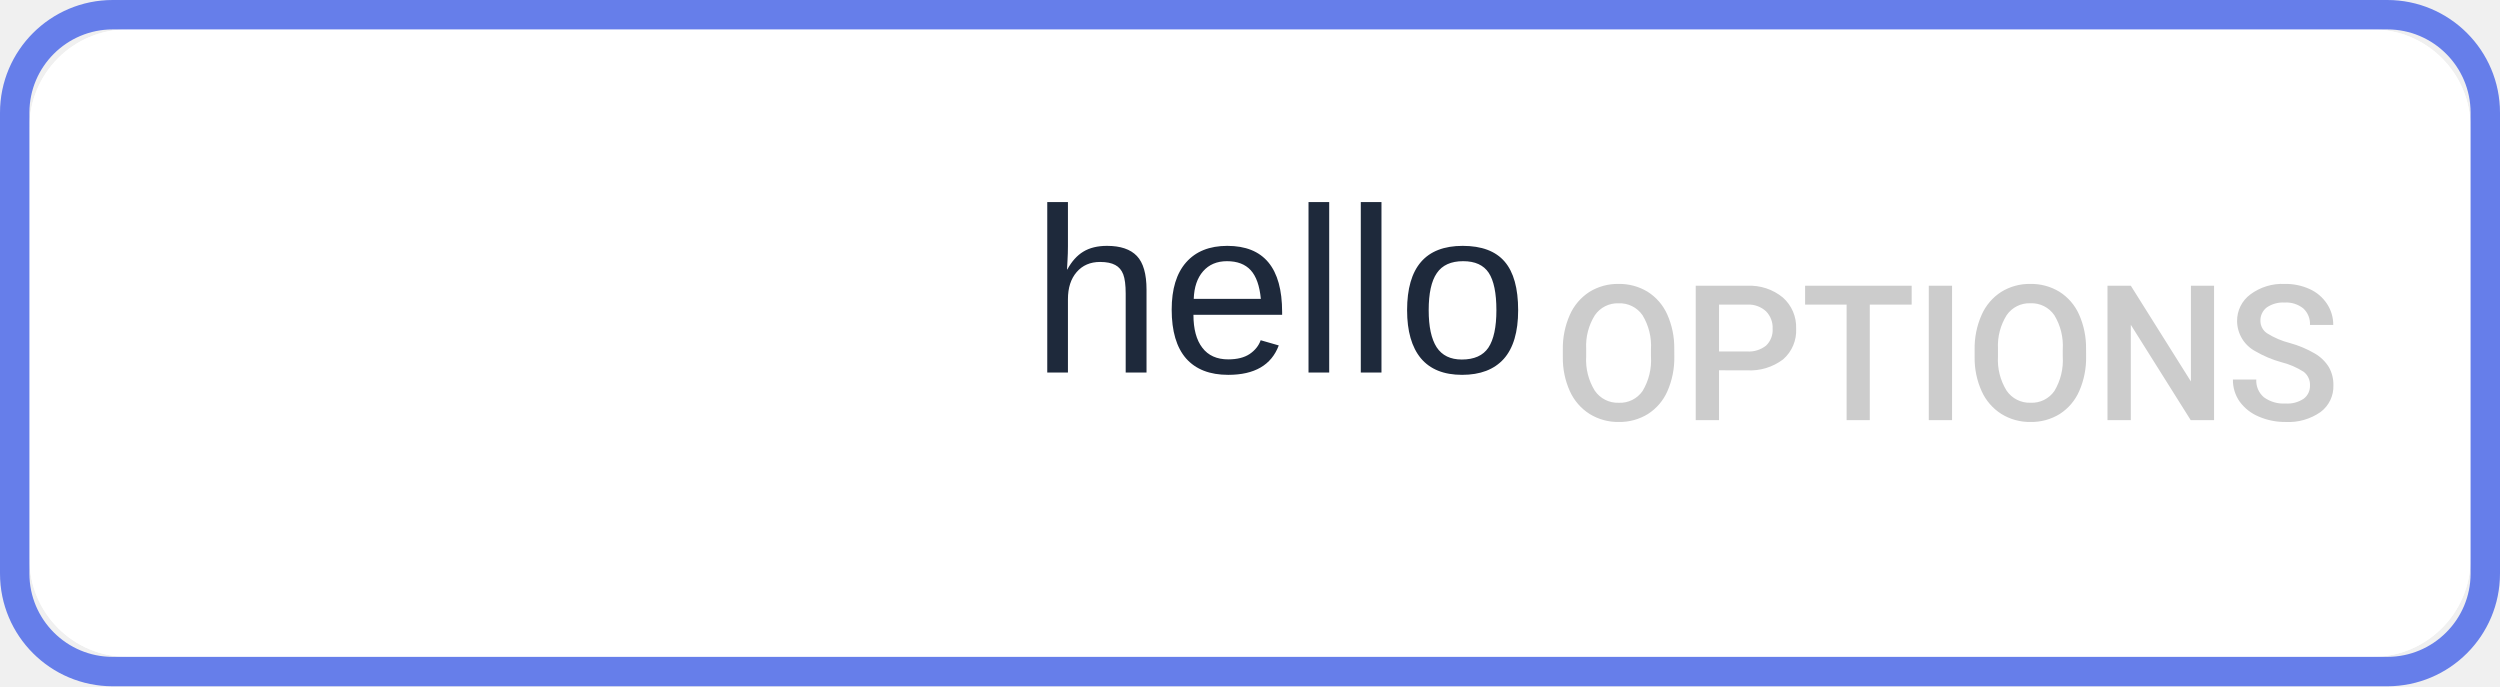
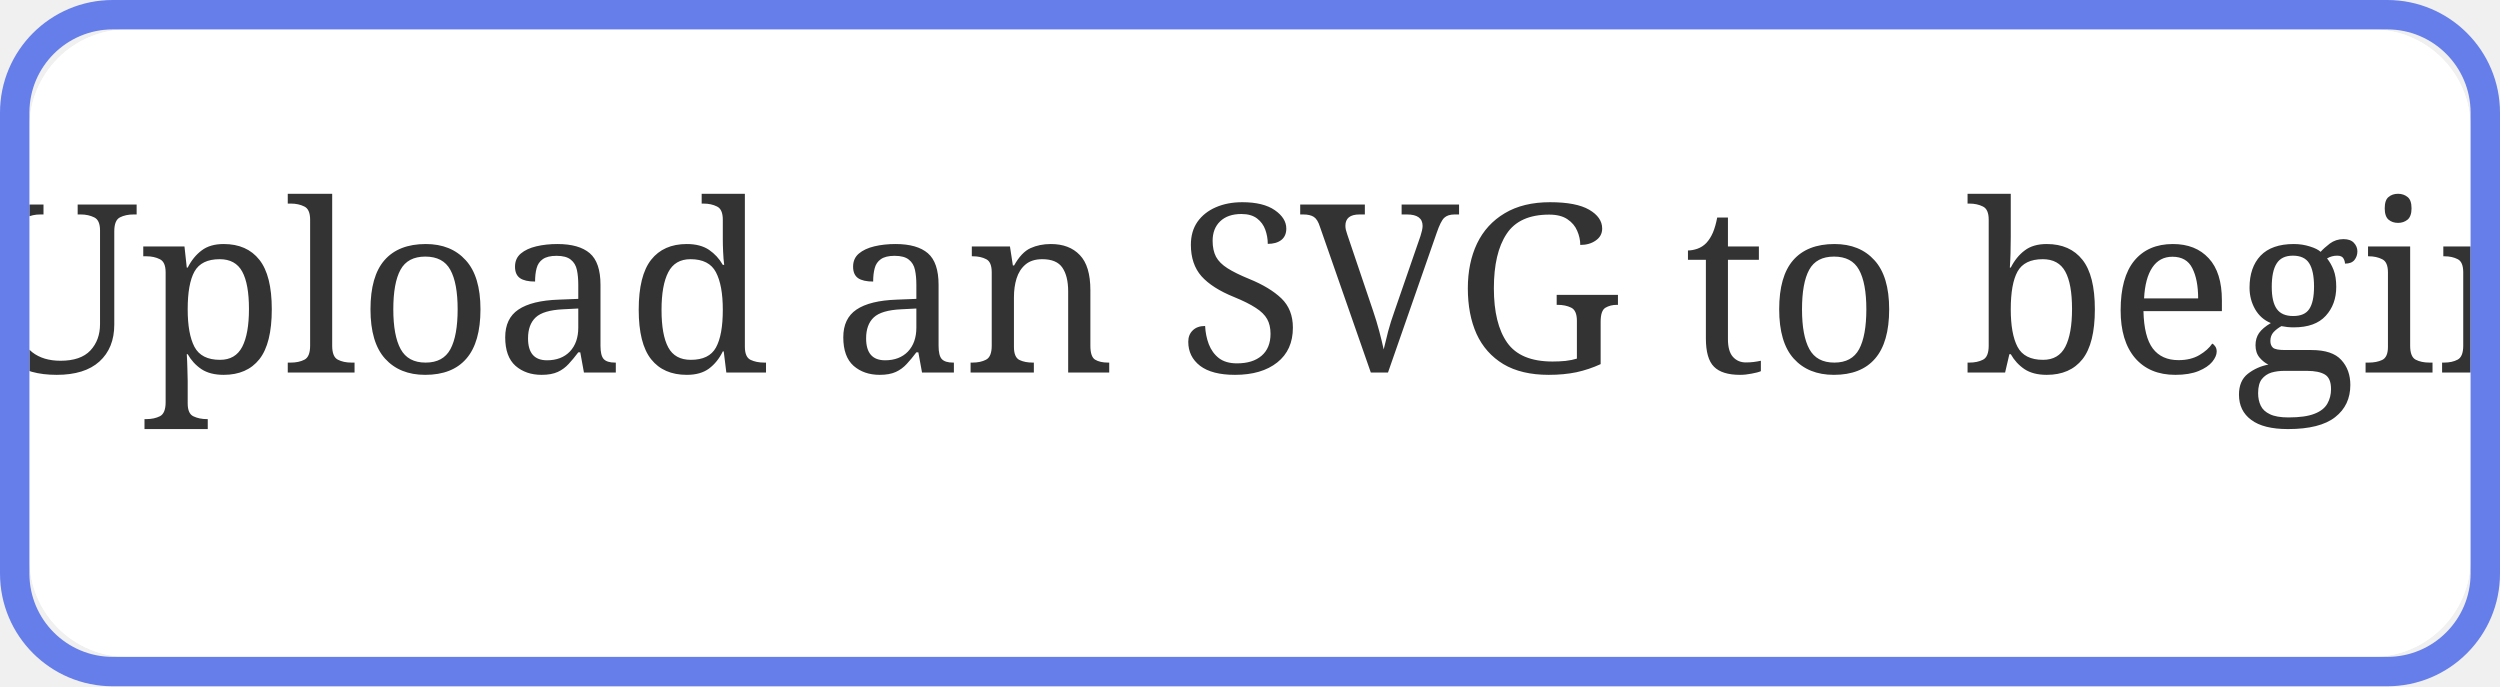
<svg xmlns="http://www.w3.org/2000/svg" width="255" height="70" viewBox="0 0 255 70">
  <defs>
-     <clipPath id="export-clip-1763875593179">
+     <clipPath id="export-clip-1763906475611">
      <rect x="3" y="3" width="249" height="64" rx="10" ry="10" />
    </clipPath>
  </defs>
-   <g clip-path="url(#export-clip-1763875593179)">
+   <g clip-path="url(#export-clip-1763906475611)">
    <rect x="3" y="3" width="249" height="64" fill="#ffffff" />
    <g transform="translate(3, 3)">
-       <rect width="249" height="64" fill="#ffffff" data-background="true" x="0" y="0" rx="0" />
-       <g id="RED_online_button" transform="translate(-1176 -890)">
-         <g id="Rectangle_1756" data-name="Rectangle 1756" transform="translate(1176 890)" fill="#d20f06">
-           <rect x="0.5" y="0.5" width="248" height="63" rx="1.5" fill="none" class="" />
-         </g>
-         <g id="Group_2122" data-name="Group 2122" transform="translate(-19.24)">
-           <line id="Line_63" data-name="Line 63" y2="47" transform="translate(1260.5 899.5)" fill="none" stroke="#fff" stroke-width="1" class="" />
-           <g id="Group_2121" data-name="Group 2121" transform="translate(-8.414 14.755)">
-             <path id="Path_36355" data-name="Path 36355" d="M12.616-10.619a8.409,8.409,0,0,1-.7,3.535A5.267,5.267,0,0,1,9.929-4.75a5.476,5.476,0,0,1-2.979.814A5.489,5.489,0,0,1,3.98-4.75,5.348,5.348,0,0,1,1.965-7.07a8.146,8.146,0,0,1-.72-3.473v-.772a8.337,8.337,0,0,1,.711-3.539,5.342,5.342,0,0,1,2-2.349,5.459,5.459,0,0,1,2.97-.814,5.507,5.507,0,0,1,2.97.8,5.274,5.274,0,0,1,2,2.316,8.319,8.319,0,0,1,.715,3.516Zm-2.382-.715a5.991,5.991,0,0,0-.861-3.492,2.818,2.818,0,0,0-2.443-1.214,2.809,2.809,0,0,0-2.414,1.21,5.876,5.876,0,0,0-.89,3.422v.791a5.946,5.946,0,0,0,.88,3.492A2.834,2.834,0,0,0,6.949-5.893,2.8,2.8,0,0,0,9.383-7.1a6.074,6.074,0,0,0,.852-3.521Zm6.942,2.127v5.083H14.8V-17.829h5.243a5.3,5.3,0,0,1,3.648,1.2,4.024,4.024,0,0,1,1.351,3.166,3.89,3.89,0,0,1-1.323,3.138,5.558,5.558,0,0,1-3.7,1.121Zm0-1.92h2.862a2.818,2.818,0,0,0,1.939-.6,2.2,2.2,0,0,0,.668-1.727,2.37,2.37,0,0,0-.678-1.774,2.612,2.612,0,0,0-1.864-.682H17.177Zm19.65-4.782H32.554V-4.124H30.191V-15.909H25.955v-1.92H36.827ZM40.946-4.124H38.573V-17.829h2.372Zm13.673-6.5a8.409,8.409,0,0,1-.7,3.535A5.267,5.267,0,0,1,51.931-4.75a5.476,5.476,0,0,1-2.979.814,5.489,5.489,0,0,1-2.97-.814,5.348,5.348,0,0,1-2.014-2.32,8.146,8.146,0,0,1-.72-3.473v-.772a8.337,8.337,0,0,1,.711-3.539,5.342,5.342,0,0,1,2-2.349,5.459,5.459,0,0,1,2.97-.814,5.507,5.507,0,0,1,2.97.8,5.274,5.274,0,0,1,2,2.316,8.319,8.319,0,0,1,.715,3.516Zm-2.382-.715a5.991,5.991,0,0,0-.861-3.492,2.818,2.818,0,0,0-2.443-1.214,2.809,2.809,0,0,0-2.414,1.21,5.876,5.876,0,0,0-.89,3.422v.791a5.946,5.946,0,0,0,.88,3.492,2.834,2.834,0,0,0,2.443,1.233,2.8,2.8,0,0,0,2.433-1.2,6.074,6.074,0,0,0,.852-3.521ZM67.67-4.124H65.288l-6.109-9.724v9.724H56.8V-17.829h2.382l6.128,9.761v-9.761H67.67Zm9.785-3.53a1.655,1.655,0,0,0-.635-1.393,7.645,7.645,0,0,0-2.292-.988,11.068,11.068,0,0,1-2.636-1.111,3.517,3.517,0,0,1-1.873-3.069,3.34,3.34,0,0,1,1.351-2.73,5.467,5.467,0,0,1,3.506-1.073,5.923,5.923,0,0,1,2.551.527,4.187,4.187,0,0,1,1.76,1.5,3.851,3.851,0,0,1,.64,2.16H77.455a2.148,2.148,0,0,0-.673-1.68,2.778,2.778,0,0,0-1.925-.607,2.9,2.9,0,0,0-1.812.5,1.661,1.661,0,0,0-.645,1.393,1.5,1.5,0,0,0,.7,1.257,8.025,8.025,0,0,0,2.3.979,10.565,10.565,0,0,1,2.57,1.083,4.087,4.087,0,0,1,1.421,1.393,3.628,3.628,0,0,1,.452,1.84,3.262,3.262,0,0,1-1.313,2.725A5.7,5.7,0,0,1,74.96-3.936a6.7,6.7,0,0,1-2.735-.551,4.593,4.593,0,0,1-1.939-1.52,3.788,3.788,0,0,1-.692-2.259h2.382a2.217,2.217,0,0,0,.772,1.807,3.38,3.38,0,0,0,2.212.64,2.937,2.937,0,0,0,1.868-.5A1.625,1.625,0,0,0,77.455-7.654Z" transform="translate(1358.818 919.222)" fill="#ccc" class="" />
-             <path id="Path_36356" data-name="Path 36356" d="M3.444-8.125V-3.29H1.815V-15.641H6.371a4.577,4.577,0,0,1,3.177,1.035,3.508,3.508,0,0,1,1.149,2.74A3.462,3.462,0,0,1,9.573-9.1a4.781,4.781,0,0,1-3.219.971Zm0-1.332H6.371a2.926,2.926,0,0,0,2-.616,2.253,2.253,0,0,0,.7-1.78,2.327,2.327,0,0,0-.7-1.767,2.741,2.741,0,0,0-1.909-.688H3.444Zm14.98,2.935H13.25L12.088-3.29h-1.68l4.716-12.351H16.55L21.275-3.29H19.6ZM13.742-7.854h4.2l-2.1-5.777ZM25.906-9.44l3.223-6.2h1.849L26.721-7.9V-3.29H25.092V-7.9l-4.258-7.745H22.7Zm8.771-6.2L38.715-5.563l4.038-10.077h2.112V-3.29H43.236V-8.1l.153-5.191-4.055,10H38.087l-4.046-9.976L34.2-8.1v4.81H32.574V-15.641ZM54.722-9H49.369v4.377h6.218V-3.29H47.741V-15.641H55.5v1.332H49.369v3.978h5.353ZM67.107-3.29H65.469l-6.218-9.518V-3.29H57.615V-15.641h1.637l6.235,9.56v-9.56h1.62ZM78.533-14.309h-3.97V-3.29h-1.62V-14.309H68.981v-1.332h9.551Z" transform="translate(1279.175 917.71)" fill="#fff" class="" />
-           </g>
-         </g>
-         <g id="noun_cart_3656655" transform="translate(1159.097 887.279)">
-           <g id="Group_2120" data-name="Group 2120" transform="translate(28.144 15.5)">
-             <g id="Group_2119" data-name="Group 2119">
-               <circle id="Ellipse_128" data-name="Ellipse 128" cx="3.844" cy="3.844" r="3.844" transform="translate(24.987 30.753)" fill="#fff" class="" />
-               <circle id="Ellipse_129" data-name="Ellipse 129" cx="3.844" cy="3.844" r="3.844" transform="translate(9.61 30.753)" fill="#fff" class="" />
-             </g>
-           </g>
-         </g>
-       </g>
-       <text x="50%" y="50%" text-anchor="middle" font-size="24" font-family="Arial, sans-serif" font-weight="400" font-style="normal" letter-spacing="0" line-height="1.2" fill="#1e293b" data-element-id="text-1763874275637">hello</text>
+       <rect width="100%" height="100%" fill="#fff" />
+       <text x="50%" y="50%" text-anchor="middle" font-size="24" fill="#333" font-family="'Playfair Display', serif" style="font-family: &quot;Playfair Display&quot;, serif;">
+                                                                                     Upload an SVG to begin
+                                                                                 </text>
    </g>
  </g>
  <rect x="1.5" y="1.5" width="252" height="67" rx="10" ry="10" fill="none" stroke="#667eea" stroke-width="3" />
</svg>
